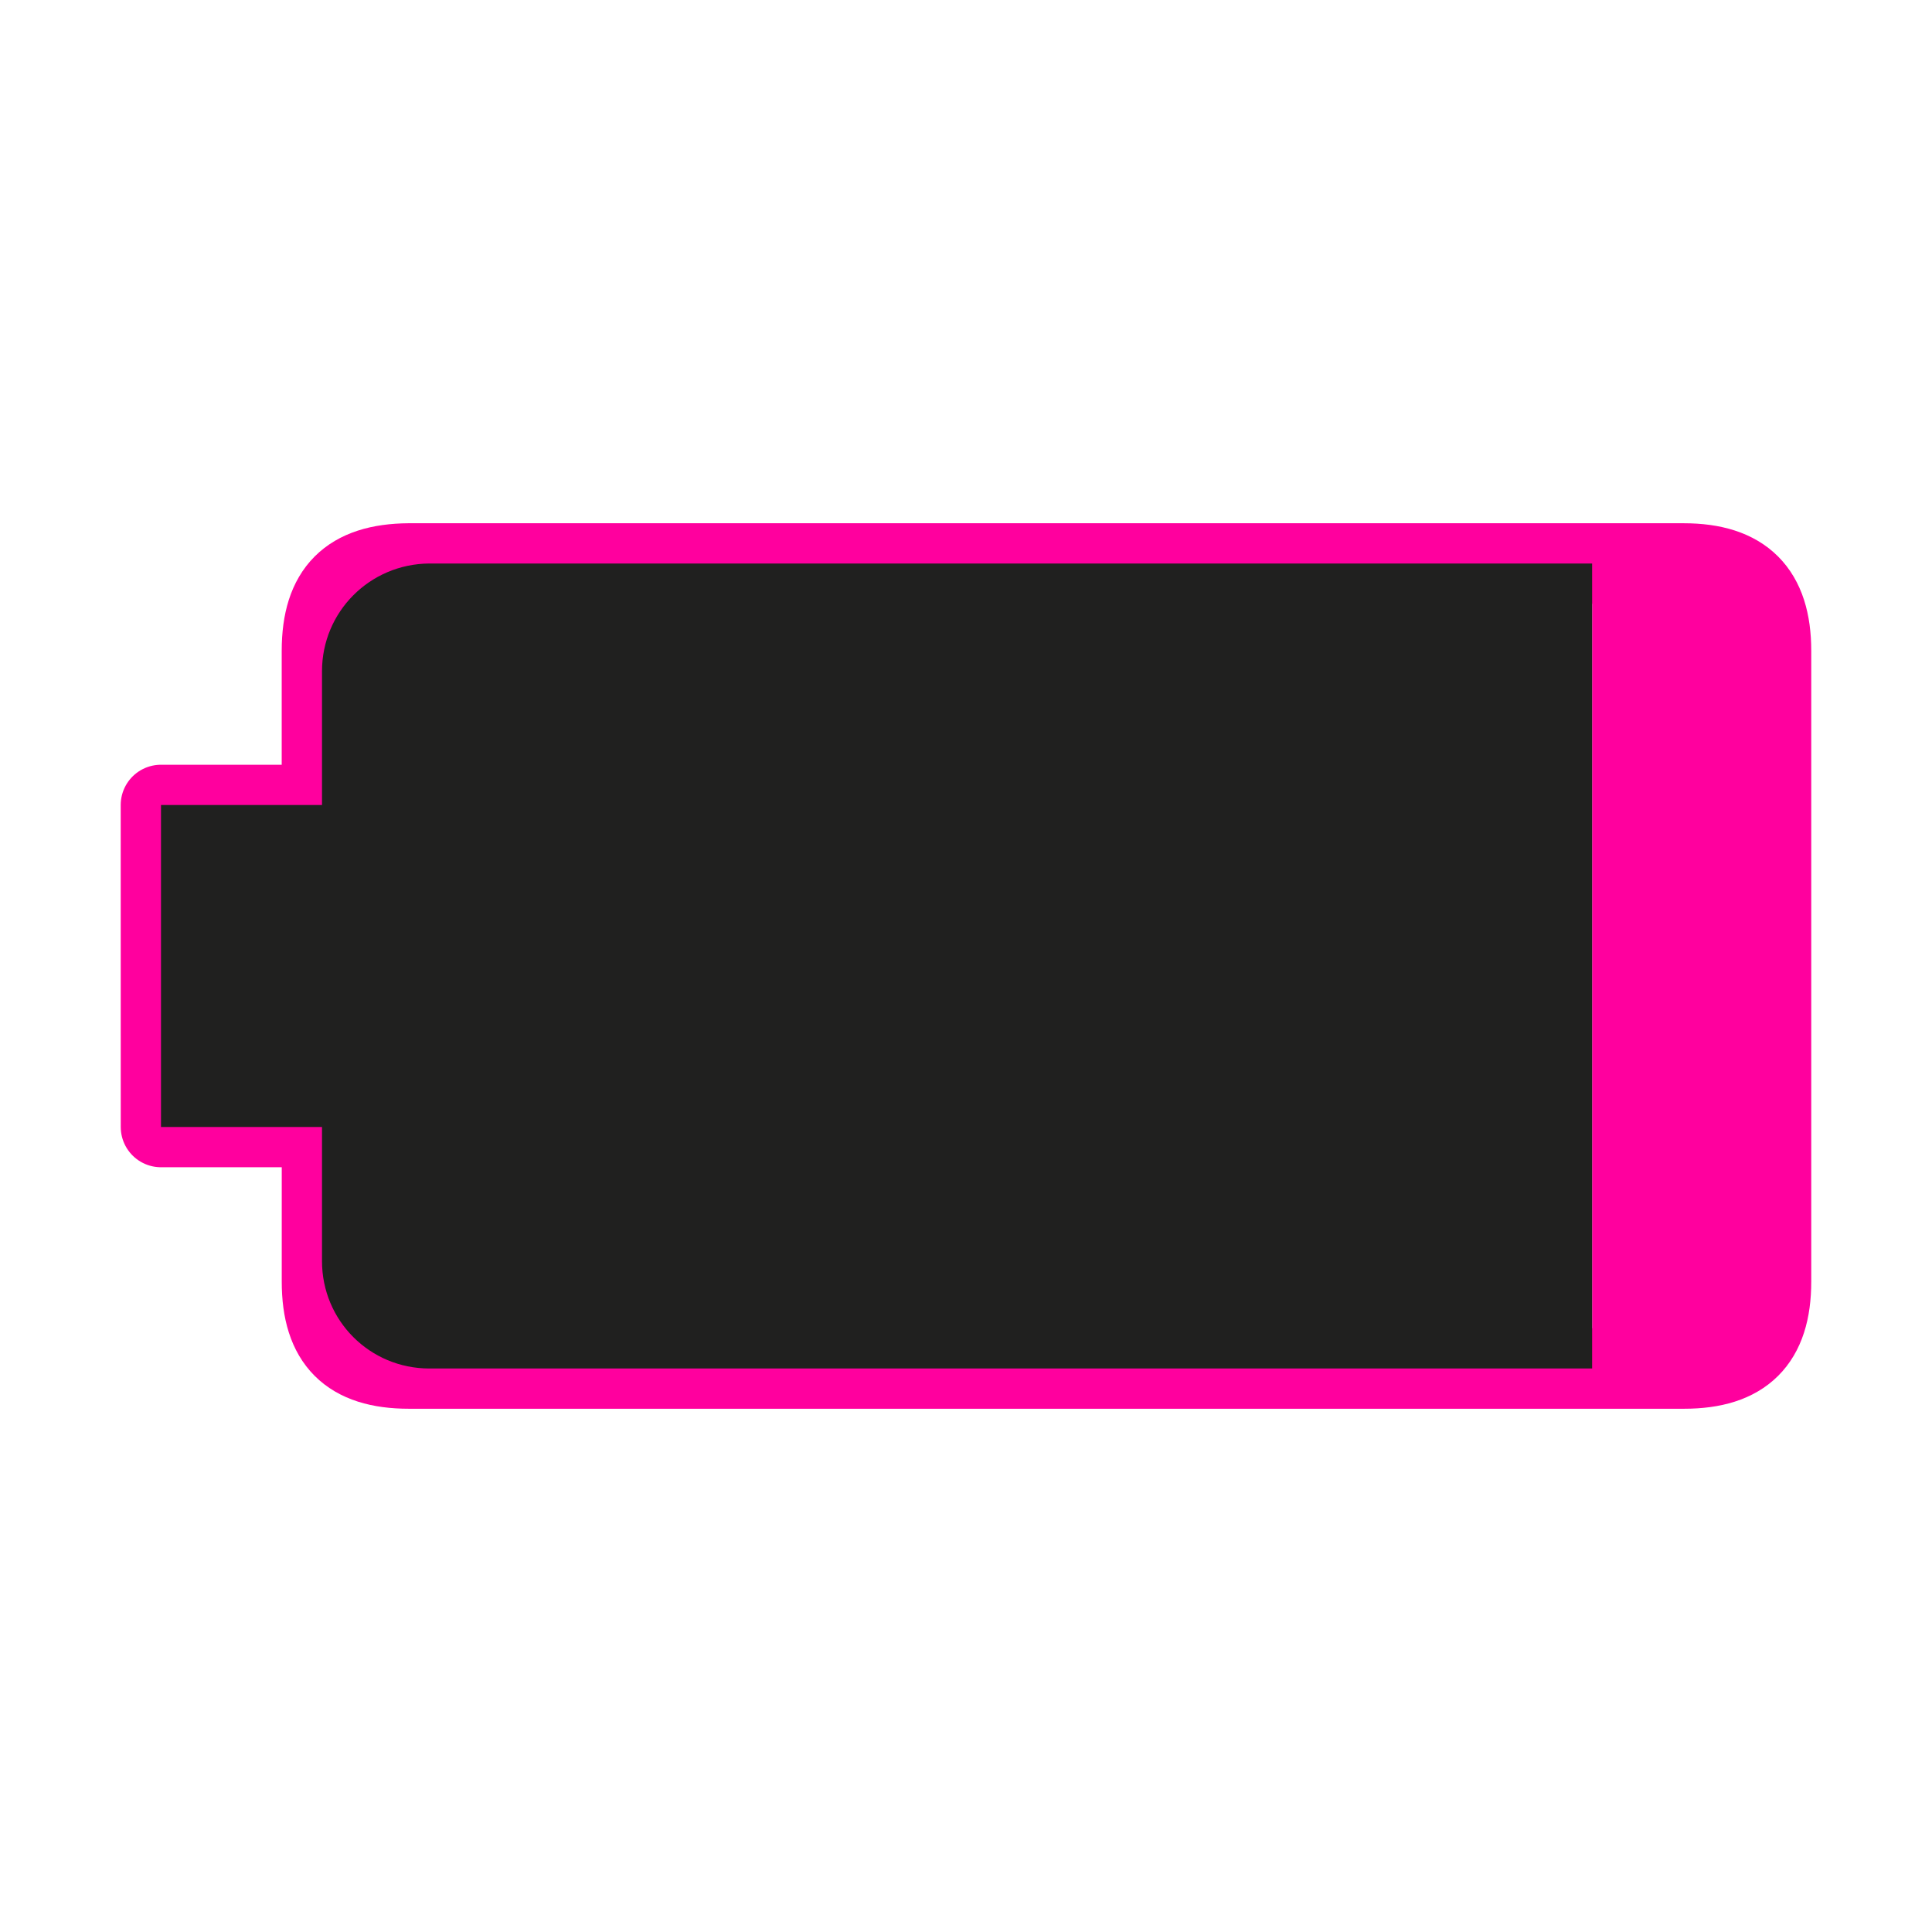
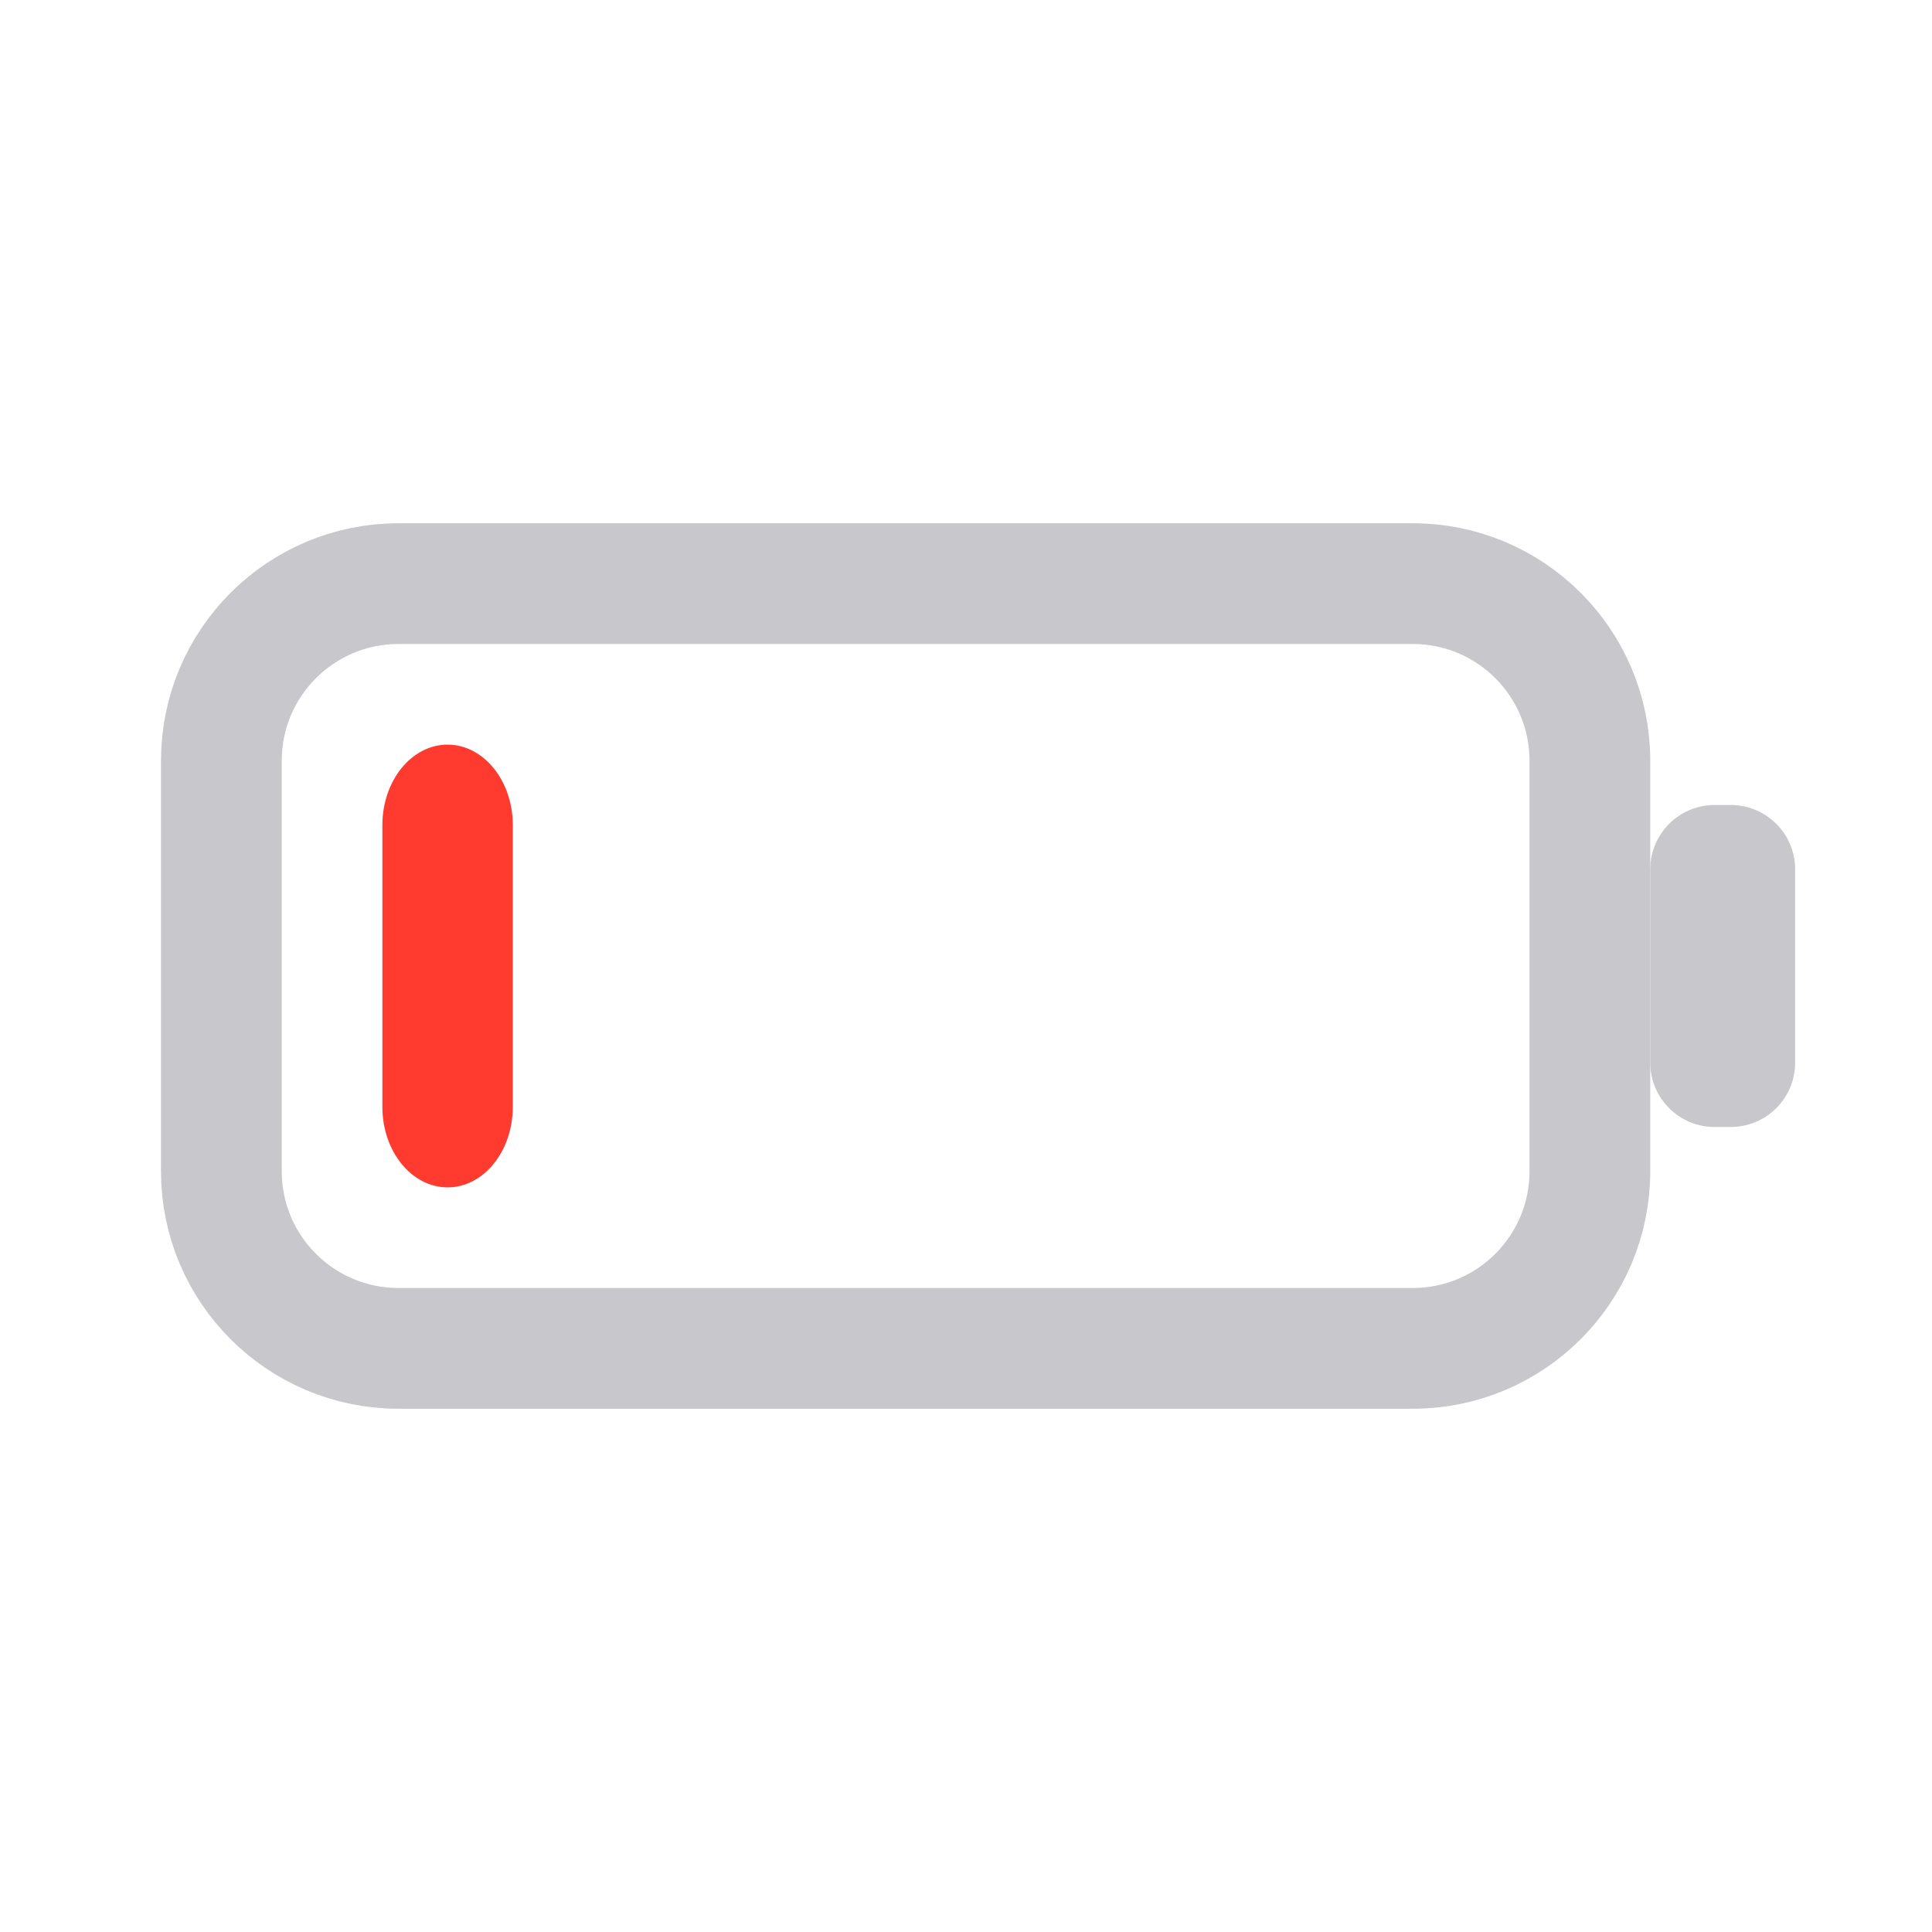
- <svg xmlns="http://www.w3.org/2000/svg" version="1.1" viewBox="0 0 48 48">
-   <path d="m4 28h4l-1e-4 3.841c-3.85e-5 1.479 0.679 2.159 2.159 2.159h31.68c1.47 0 2.161-0.68 2.161-2.159v-15.672c0-1.469-0.69-2.169-2.17-2.169l-31.671-1e-4c-1.48 0.01-2.159 0.69-2.16 2.169v3.831h-4z" fill="none" stroke="#ff009e" stroke-linejoin="round" stroke-width="2" />
-   <path d="m39.556 34h1.774c1.47 0 2.67-1.189 2.67-2.668v-14.664c0-1.469-1.19-2.668-2.67-2.668h-1.774v2e-3 -1e-3z" fill="#ff009e" />
-   <path d="m39.556 14.001-28.888-1e-3c-1.48 0.01-2.668 1.199-2.668 2.678v3.322h-4v8h4v3.332c0 1.479 1.188 2.668 2.668 2.668h28.888z" fill="#20201f" />
+ <svg xmlns="http://www.w3.org/2000/svg" width="24" height="24" viewBox="0 0 24 24">
+   <rect x="2.75" y="7.25" width="17" height="9.5" rx="2.2" fill="none" stroke="#c8c8cc" stroke-width="1.5" />
+   <rect x="20.5" y="10" width="1.8" height="4" rx="0.8" fill="#c8c8cc" />
+   <rect x="4.75" y="9.25" width="1.62" height="5.5" rx="1" fill="#ff3b30" />
</svg>
